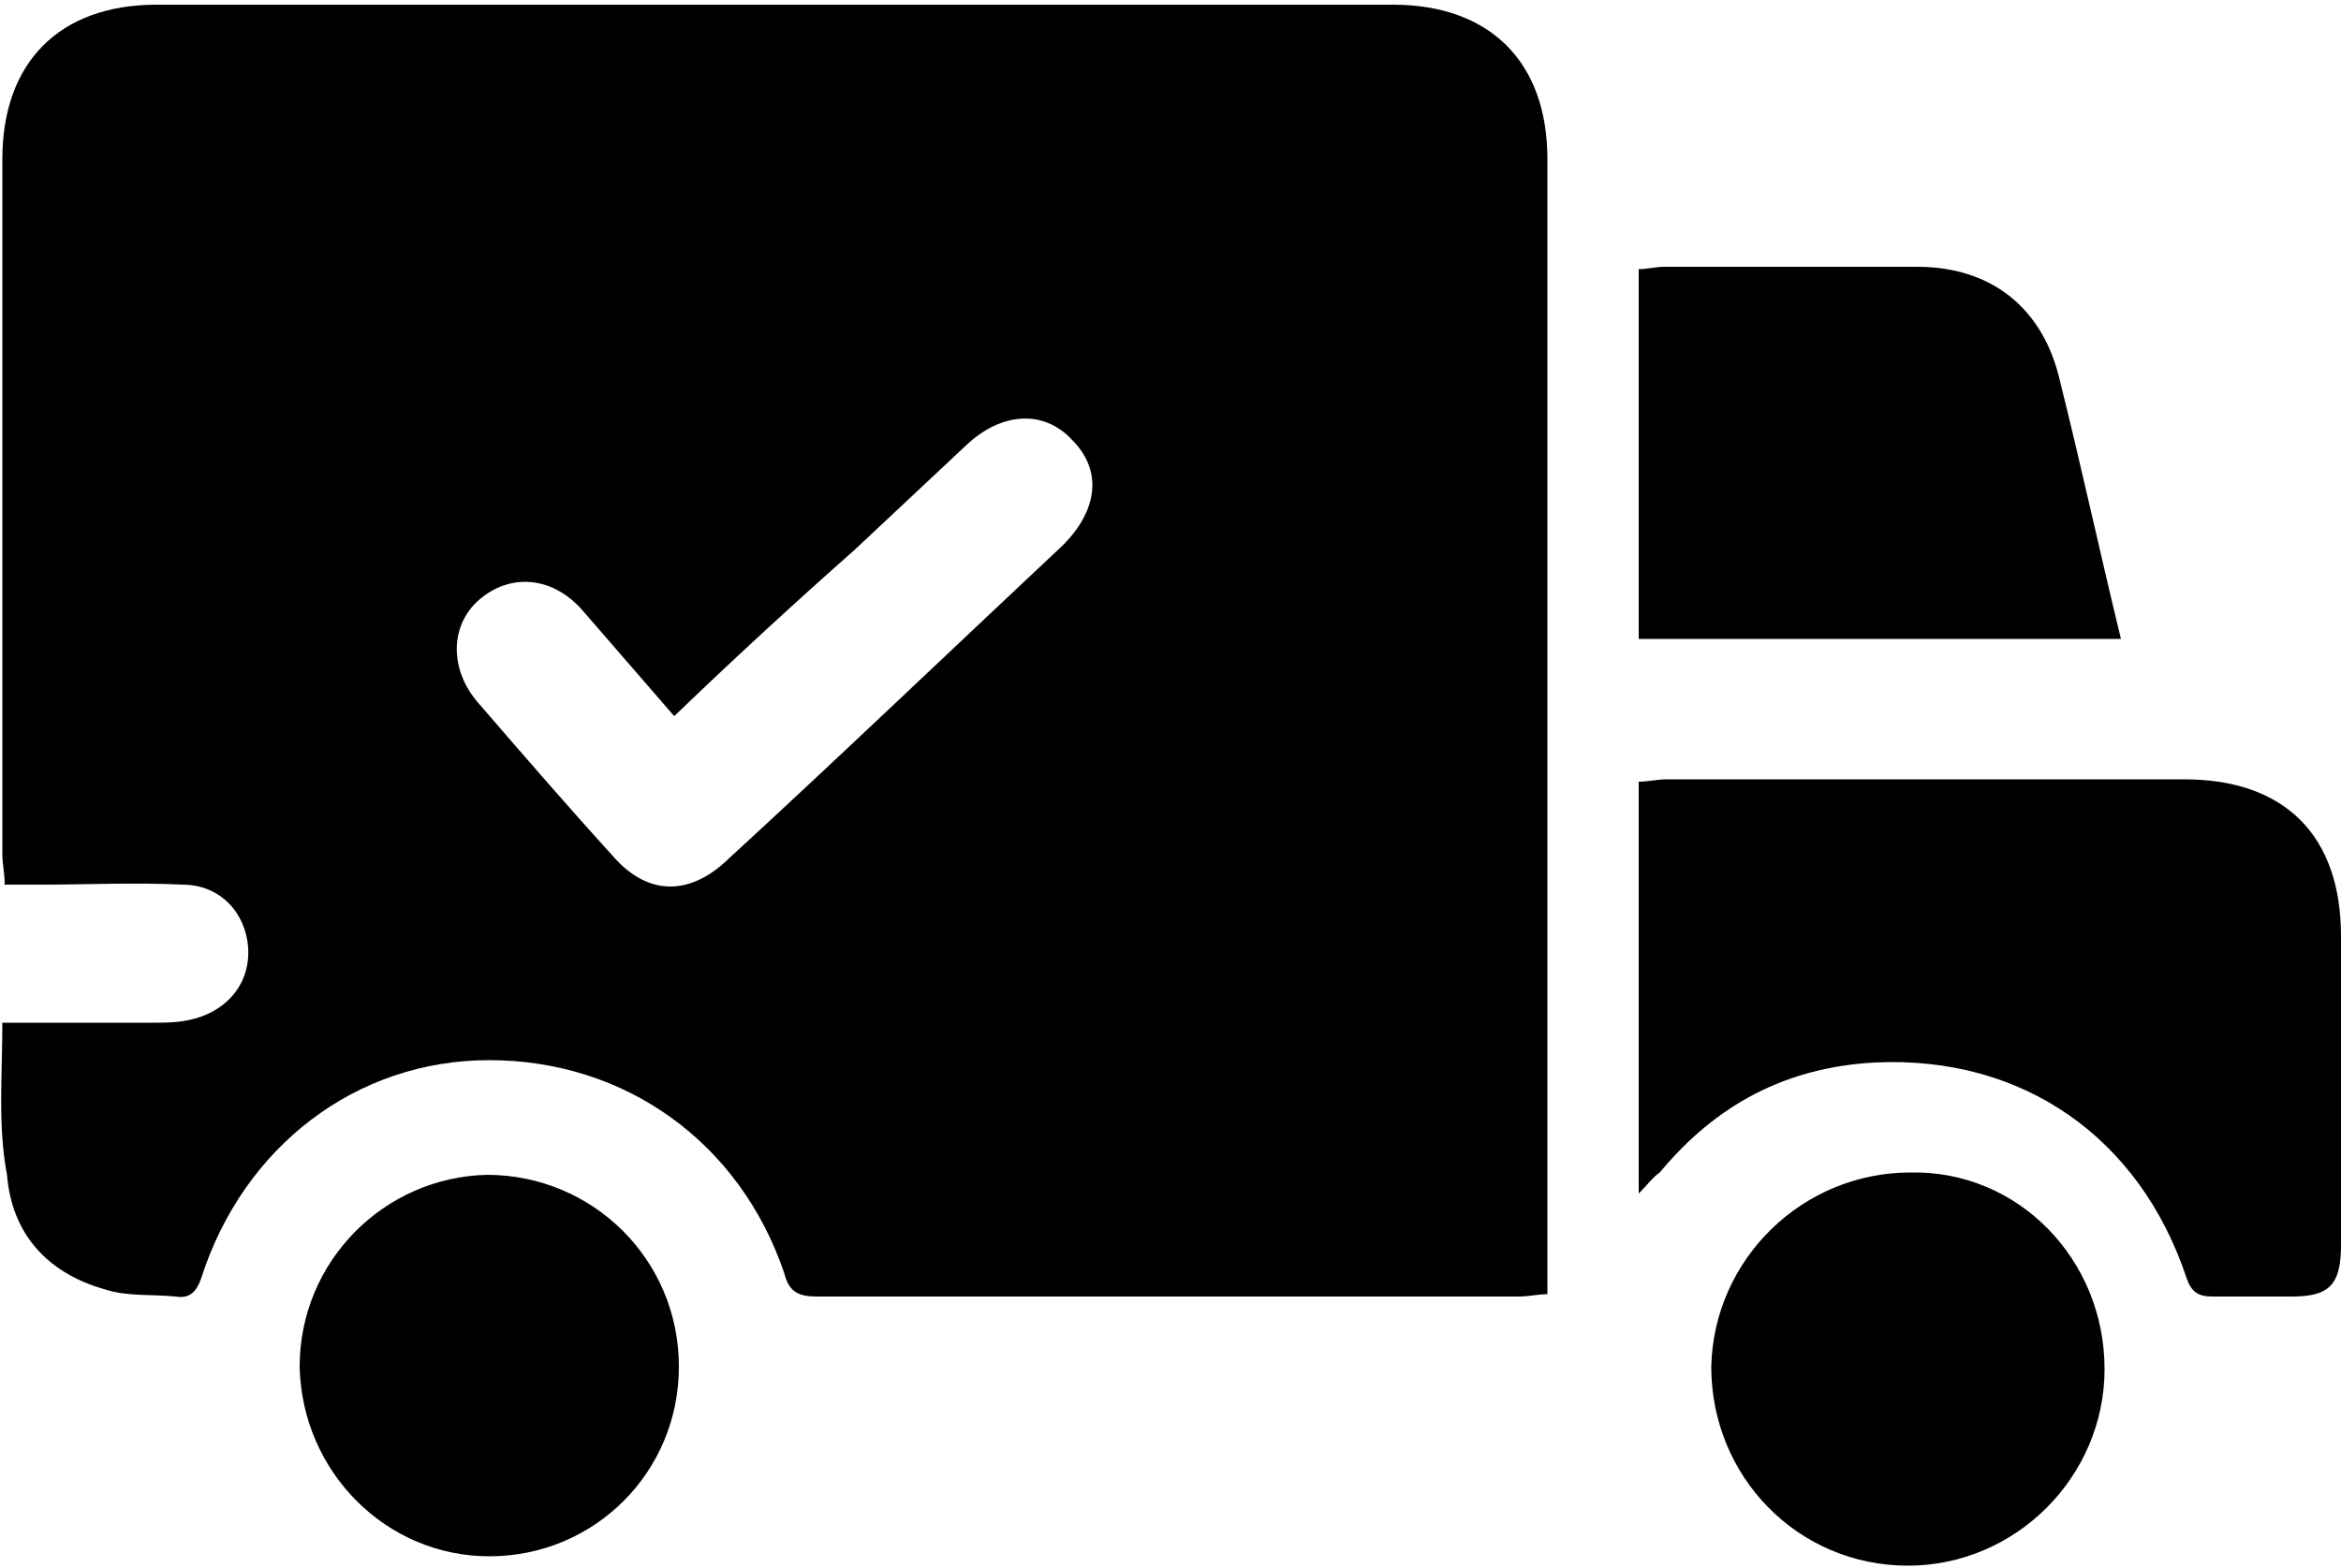
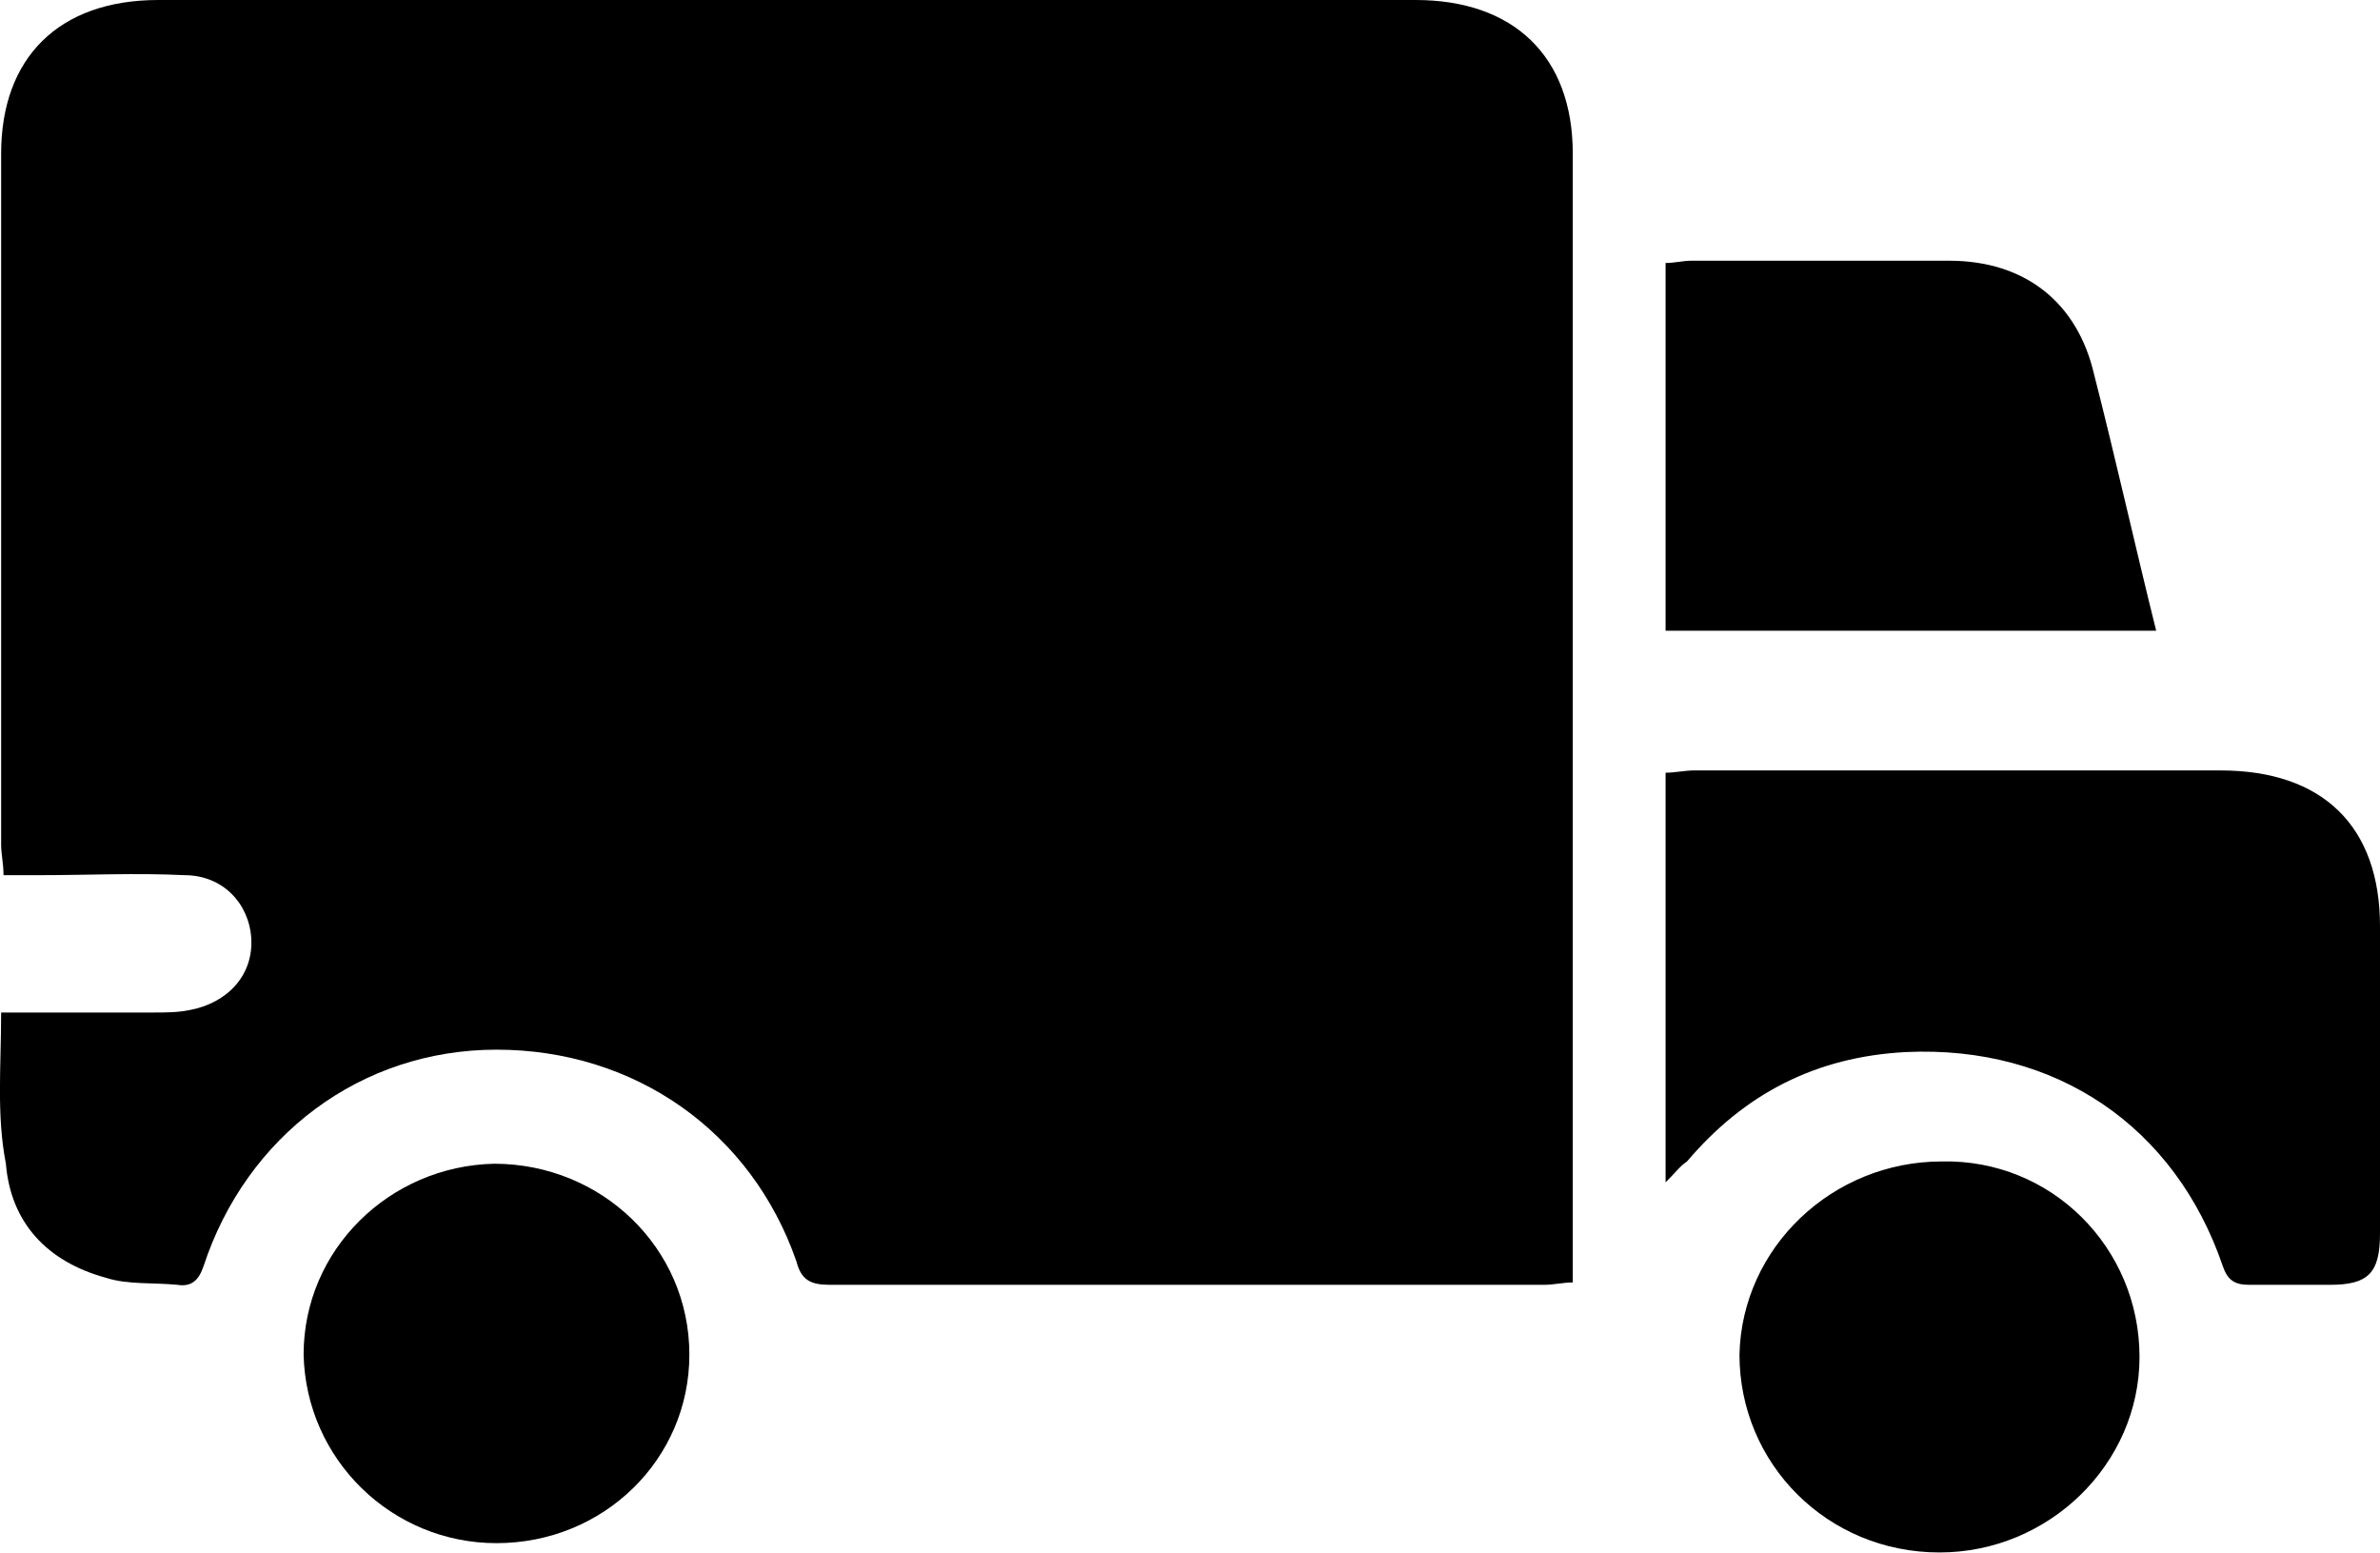
- <svg xmlns="http://www.w3.org/2000/svg" width="100" height="67" viewBox="0 0 100 67" fill="none">
-   <path d="M0.1 43.7C2.3 43.7 4.4 43.7 6.5 43.7C7 43.7 7.5 43.7 8 43.6C9.6 43.3 10.7 42.1 10.6 40.5C10.5 39 9.4 37.8 7.8 37.8C5.8 37.7 3.7 37.8 1.7 37.8C1.2 37.8 0.8 37.8 0.2 37.8C0.2 37.3 0.1 36.9 0.1 36.5C0.1 26.6 0.1 16.7 0.1 6.8C0.1 2.7 2.5 0.2 6.7 0.2C24.3 0.2 41.9 0.2 59.5 0.2C63.6 0.2 66.1 2.6 66.1 6.8C66.1 22.6 66.1 38.4 66.1 54.1C66.1 54.5 66.1 54.8 66.1 55.3C65.7 55.3 65.3 55.4 64.9 55.4C54.9 55.4 44.9 55.4 34.9 55.4C34.1 55.4 33.7 55.2 33.5 54.4C31.6 48.8 26.7 45.3 20.9 45.3C15.2 45.3 10.4 49 8.6 54.6C8.4 55.2 8.1 55.5 7.5 55.4C6.5 55.3 5.4 55.4 4.5 55.1C2 54.4 0.5 52.7 0.3 50.2C-0.1 48.1 0.1 46 0.1 43.7ZM28.8 30.6C27.5 29.1 26.2 27.6 24.9 26.1C23.6 24.6 21.8 24.5 20.5 25.6C19.2 26.7 19.2 28.6 20.4 30C22.3 32.2 24.2 34.4 26.2 36.6C27.6 38.2 29.3 38.3 30.9 36.9C35.8 32.4 40.6 27.8 45.4 23.3C46.9 21.8 47.1 20.1 45.8 18.8C44.6 17.5 42.8 17.6 41.3 19C39.7 20.5 38.1 22 36.5 23.5C33.9 25.8 31.4 28.1 28.8 30.6Z" fill="black" />
-   <path d="M70 51C70 45.1 70 39.3 70 33.4C70.4 33.4 70.8 33.3 71.2 33.3C78.6 33.3 85.9 33.3 93.3 33.3C97.6 33.3 100 35.7 100 40C100 44.4 100 48.8 100 53.2C100 54.9 99.5 55.4 97.9 55.4C96.8 55.4 95.6 55.4 94.5 55.4C93.9 55.4 93.6 55.2 93.4 54.6C91.4 48.6 86.4 45.1 80.1 45.4C76.3 45.6 73.3 47.2 70.9 50.1C70.6 50.3 70.4 50.6 70 51Z" fill="black" />
-   <path d="M70 27.3C70 22 70 16.8 70 11.5C70.4 11.5 70.7 11.4 71.1 11.4C74.7 11.4 78.3 11.4 81.9 11.4C85.1 11.4 87.3 13.2 88 16.3C88.9 19.9 89.7 23.6 90.6 27.3C83.8 27.3 76.9 27.3 70 27.3Z" fill="black" />
-   <path d="M89.9 58.5C89.9 63.1 86.1 66.9 81.5 66.9C76.8 66.9 73.1 63.1 73.1 58.4C73.2 53.8 77 50.1 81.6 50.1C86.2 50 89.9 53.8 89.9 58.5Z" fill="black" />
-   <path d="M12.8 58.4C12.8 53.9 16.4 50.3 20.8 50.2C25.3 50.2 29 53.8 29 58.4C29 62.9 25.4 66.5 20.9 66.5C16.5 66.5 12.9 62.9 12.8 58.4Z" fill="black" />
+ <svg xmlns="http://www.w3.org/2000/svg" width="23" height="15" viewBox="0 0 23 15" fill="none">
+   <path d="M0.011 9.783C0.518 9.783 1.001 9.783 1.484 9.783C1.599 9.783 1.714 9.783 1.829 9.76C2.197 9.693 2.451 9.423 2.428 9.063C2.405 8.726 2.151 8.456 1.783 8.456C1.323 8.433 0.84 8.456 0.379 8.456C0.264 8.456 0.172 8.456 0.034 8.456C0.034 8.343 0.011 8.253 0.011 8.163C0.011 5.937 0.011 3.711 0.011 1.484C0.011 0.562 0.564 0 1.53 0C5.58 0 9.63 0 13.68 0C14.624 0 15.199 0.54 15.199 1.484C15.199 5.037 15.199 8.591 15.199 12.121C15.199 12.211 15.199 12.279 15.199 12.391C15.107 12.391 15.015 12.414 14.923 12.414C12.622 12.414 10.321 12.414 8.019 12.414C7.835 12.414 7.743 12.369 7.697 12.189C7.26 10.93 6.132 10.142 4.798 10.142C3.486 10.142 2.381 10.975 1.967 12.234C1.921 12.369 1.852 12.436 1.714 12.414C1.484 12.391 1.231 12.414 1.024 12.346C0.448 12.189 0.103 11.807 0.057 11.244C-0.035 10.772 0.011 10.3 0.011 9.783ZM6.616 6.837C6.317 6.499 6.017 6.162 5.718 5.825C5.419 5.487 5.005 5.465 4.706 5.712C4.407 5.96 4.407 6.387 4.683 6.702C5.12 7.196 5.557 7.691 6.017 8.186C6.34 8.546 6.731 8.568 7.099 8.253C8.227 7.241 9.331 6.207 10.436 5.195C10.781 4.858 10.827 4.475 10.528 4.183C10.252 3.891 9.837 3.913 9.492 4.228C9.124 4.565 8.756 4.903 8.388 5.24C7.789 5.757 7.214 6.274 6.616 6.837Z" fill="black" />
+   <path d="M16.096 11.424C16.096 10.098 16.096 8.793 16.096 7.466C16.188 7.466 16.28 7.444 16.372 7.444C18.075 7.444 19.755 7.444 21.458 7.444C22.448 7.444 23 7.984 23 8.951C23 9.94 23 10.93 23 11.919C23 12.301 22.885 12.414 22.517 12.414C22.263 12.414 21.987 12.414 21.734 12.414C21.596 12.414 21.527 12.369 21.481 12.234C21.021 10.885 19.87 10.098 18.42 10.165C17.546 10.21 16.856 10.57 16.303 11.222C16.234 11.267 16.188 11.334 16.096 11.424Z" fill="black" />
+   <path d="M16.096 6.094C16.096 4.902 16.096 3.733 16.096 2.541C16.188 2.541 16.257 2.519 16.349 2.519C17.178 2.519 18.006 2.519 18.835 2.519C19.571 2.519 20.077 2.923 20.238 3.621C20.445 4.43 20.63 5.262 20.837 6.094C19.272 6.094 17.684 6.094 16.096 6.094Z" fill="black" />
+   <path d="M20.676 13.111C20.676 14.145 19.801 15 18.743 15C17.661 15 16.81 14.145 16.81 13.088C16.833 12.054 17.707 11.222 18.766 11.222C19.824 11.199 20.676 12.054 20.676 13.111Z" fill="black" />
+   <path d="M2.934 13.088C2.934 12.076 3.762 11.267 4.775 11.244C5.81 11.244 6.662 12.054 6.662 13.088C6.662 14.101 5.833 14.91 4.798 14.91C3.785 14.91 2.957 14.101 2.934 13.088Z" fill="black" />
+   <rect x="4.093" y="3" width="7.163" height="6" fill="black" />
</svg>
